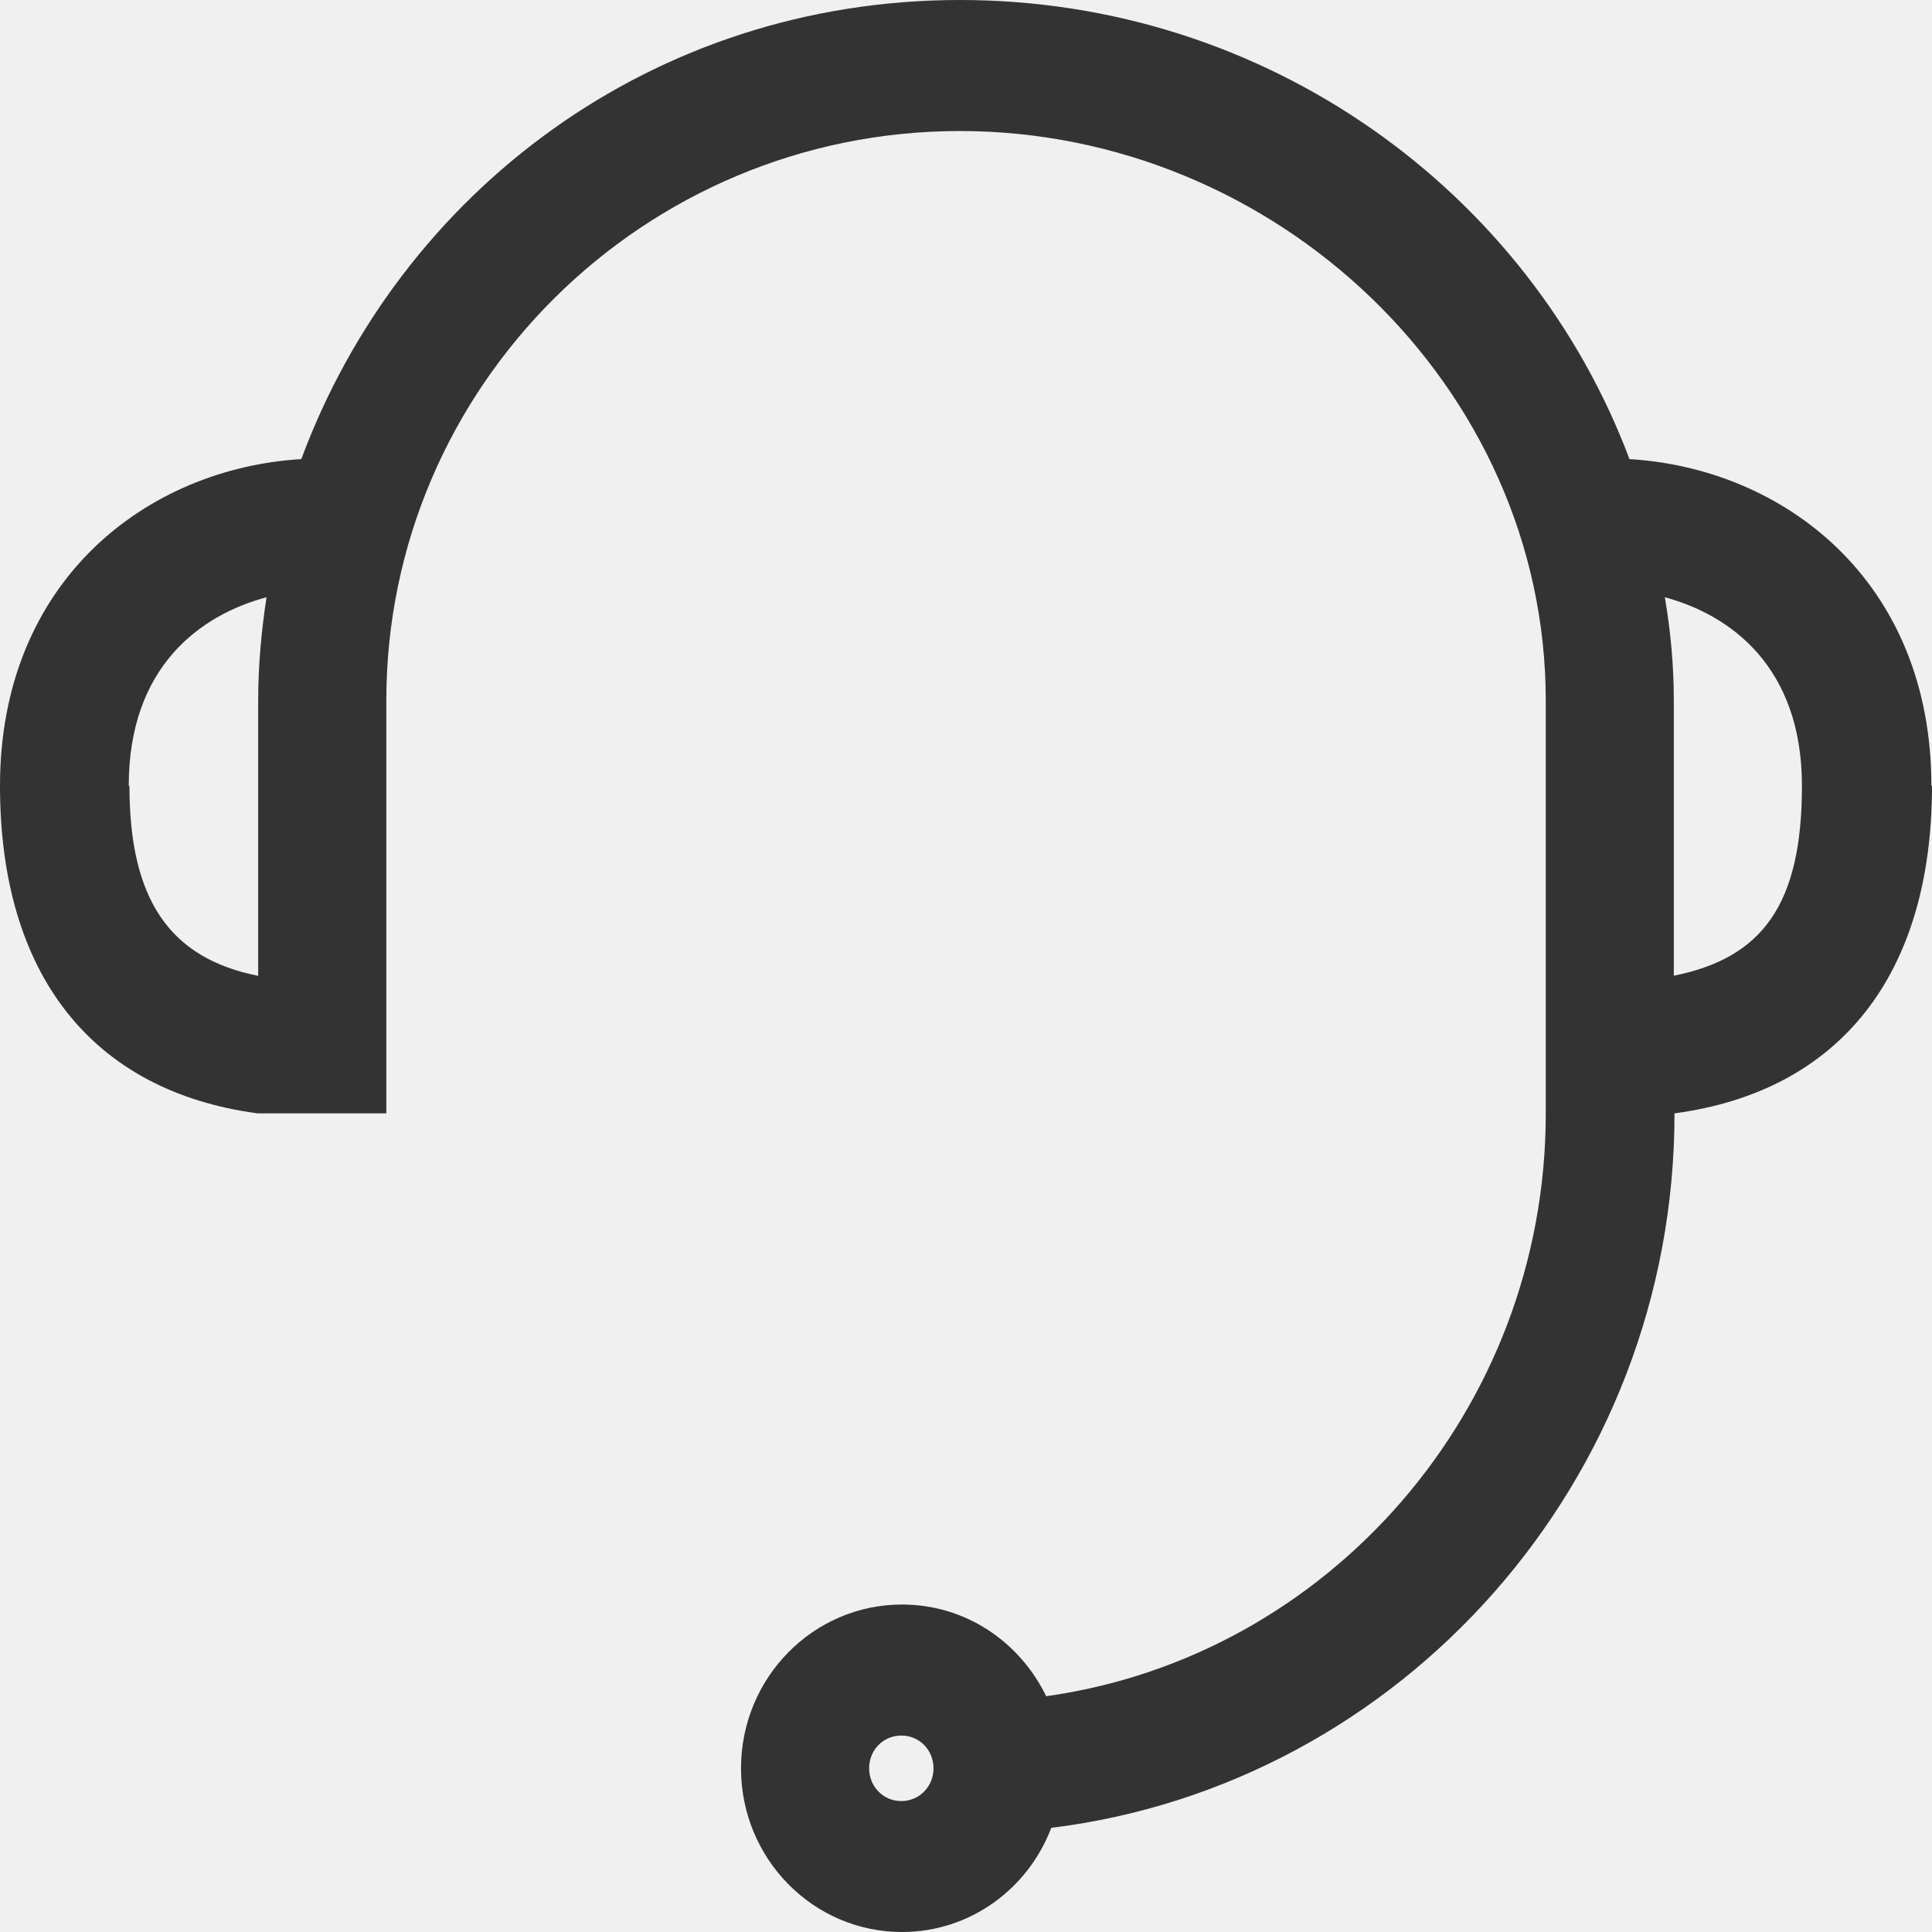
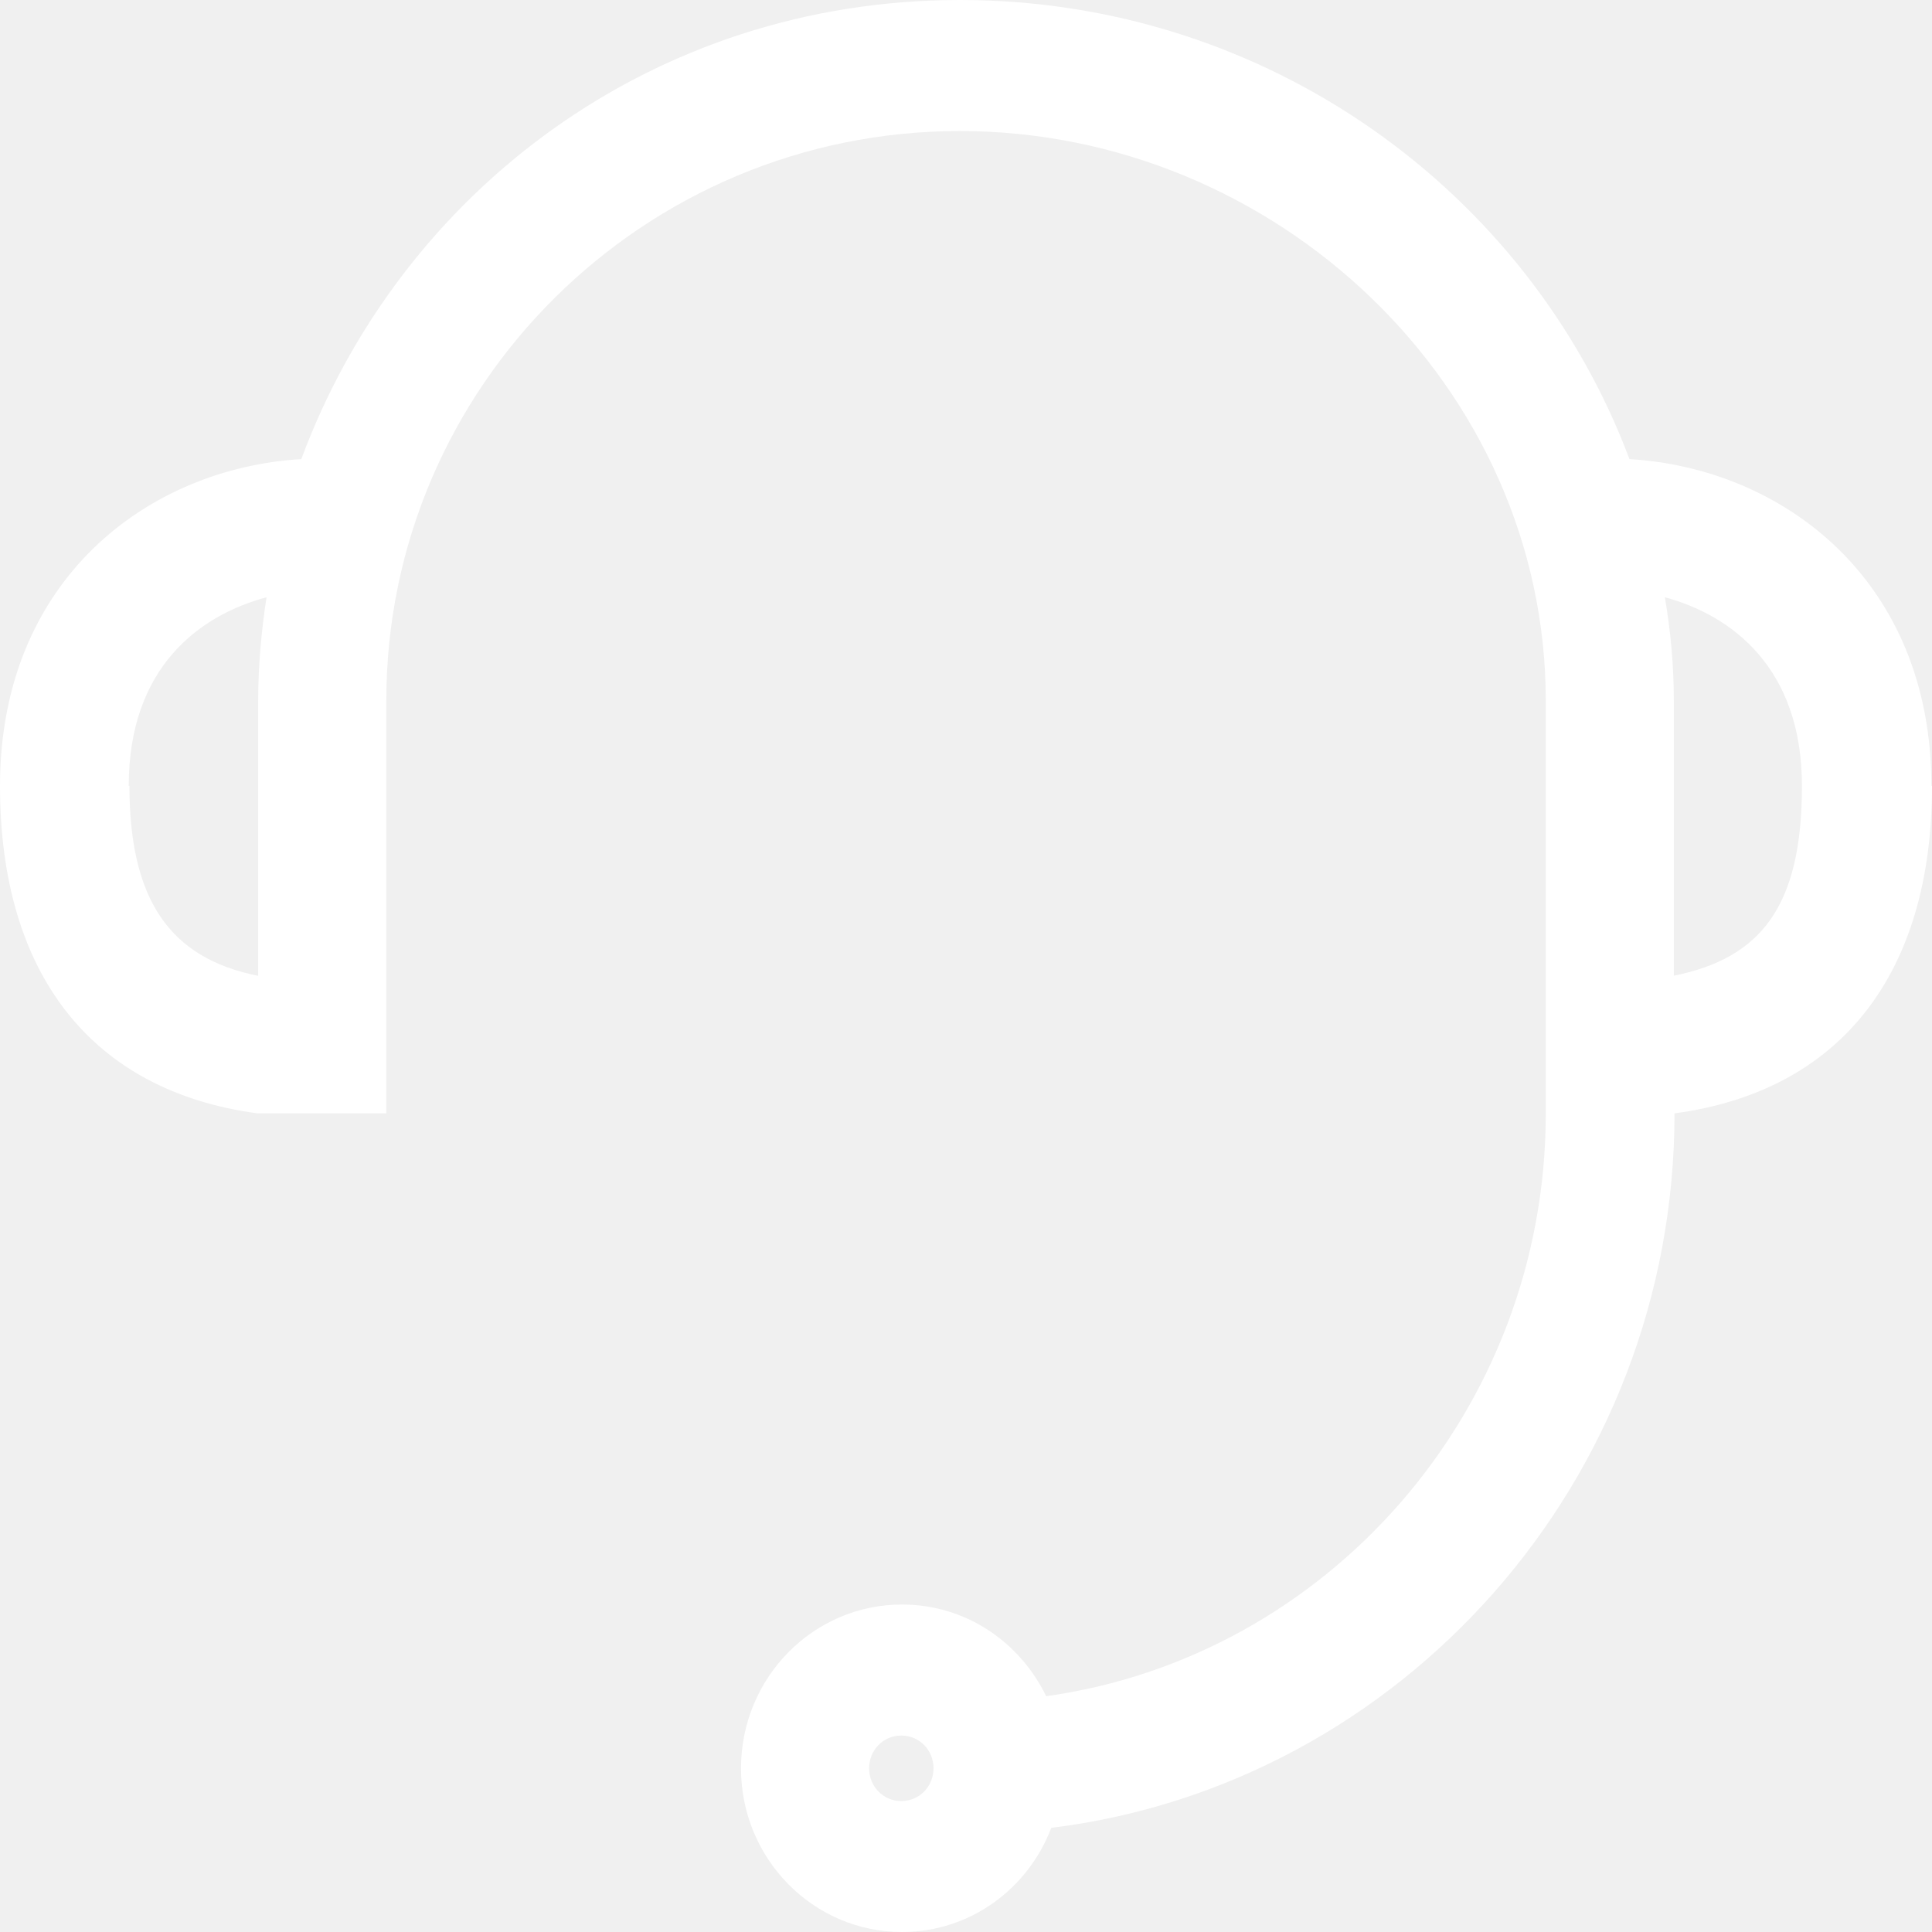
<svg xmlns="http://www.w3.org/2000/svg" width="22" height="22" viewBox="0 0 22 22" fill="none">
-   <path d="M21.993 8.949C21.993 6.6 20.299 5.332 18.555 5.228C17.411 2.178 14.427 0 10.93 0C7.434 0 4.56 2.185 3.431 5.228C1.686 5.332 0 6.6 0 8.949C0 11.089 1.041 12.424 2.932 12.678H4.399V7.98C4.399 4.4 7.331 1.492 10.93 1.492C14.53 1.492 17.602 4.4 17.602 7.98V12.678C17.602 16.064 15.116 18.868 11.913 19.315C11.612 18.696 10.996 18.271 10.271 18.271C9.259 18.271 8.438 19.106 8.438 20.136C8.438 21.165 9.259 22 10.271 22C11.048 22 11.707 21.508 11.971 20.814C15.959 20.322 19.068 16.862 19.068 12.678C20.959 12.424 22 11.089 22 8.949H21.993ZM1.466 8.949C1.466 7.592 2.28 7.003 3.035 6.801C2.976 7.189 2.94 7.577 2.94 7.98V11.112C1.928 10.911 1.474 10.239 1.474 8.949H1.466ZM10.263 20.509C10.058 20.509 9.897 20.344 9.897 20.136C9.897 19.927 10.058 19.763 10.263 19.763C10.469 19.763 10.63 19.927 10.63 20.136C10.63 20.344 10.469 20.509 10.263 20.509ZM19.06 11.112V7.98C19.06 7.577 19.024 7.189 18.958 6.801C19.705 7.003 20.519 7.592 20.519 8.949C20.519 10.306 20.065 10.911 19.053 11.112H19.06Z" fill="#333333" />
+   <path d="M21.993 8.949C21.993 6.6 20.299 5.332 18.555 5.228C17.411 2.178 14.427 0 10.93 0C7.434 0 4.56 2.185 3.431 5.228C1.686 5.332 0 6.6 0 8.949C0 11.089 1.041 12.424 2.932 12.678H4.399V7.98C4.399 4.4 7.331 1.492 10.93 1.492C14.53 1.492 17.602 4.4 17.602 7.98V12.678C17.602 16.064 15.116 18.868 11.913 19.315C11.612 18.696 10.996 18.271 10.271 18.271C9.259 18.271 8.438 19.106 8.438 20.136C8.438 21.165 9.259 22 10.271 22C11.048 22 11.707 21.508 11.971 20.814C15.959 20.322 19.068 16.862 19.068 12.678C20.959 12.424 22 11.089 22 8.949H21.993ZM1.466 8.949C1.466 7.592 2.28 7.003 3.035 6.801C2.976 7.189 2.94 7.577 2.94 7.98V11.112C1.928 10.911 1.474 10.239 1.474 8.949H1.466ZM10.263 20.509C10.058 20.509 9.897 20.344 9.897 20.136C9.897 19.927 10.058 19.763 10.263 19.763C10.469 19.763 10.63 19.927 10.63 20.136C10.63 20.344 10.469 20.509 10.263 20.509ZM19.06 11.112V7.98C19.06 7.577 19.024 7.189 18.958 6.801C19.705 7.003 20.519 7.592 20.519 8.949C20.519 10.306 20.065 10.911 19.053 11.112H19.06Z" fill="white" />
</svg>
